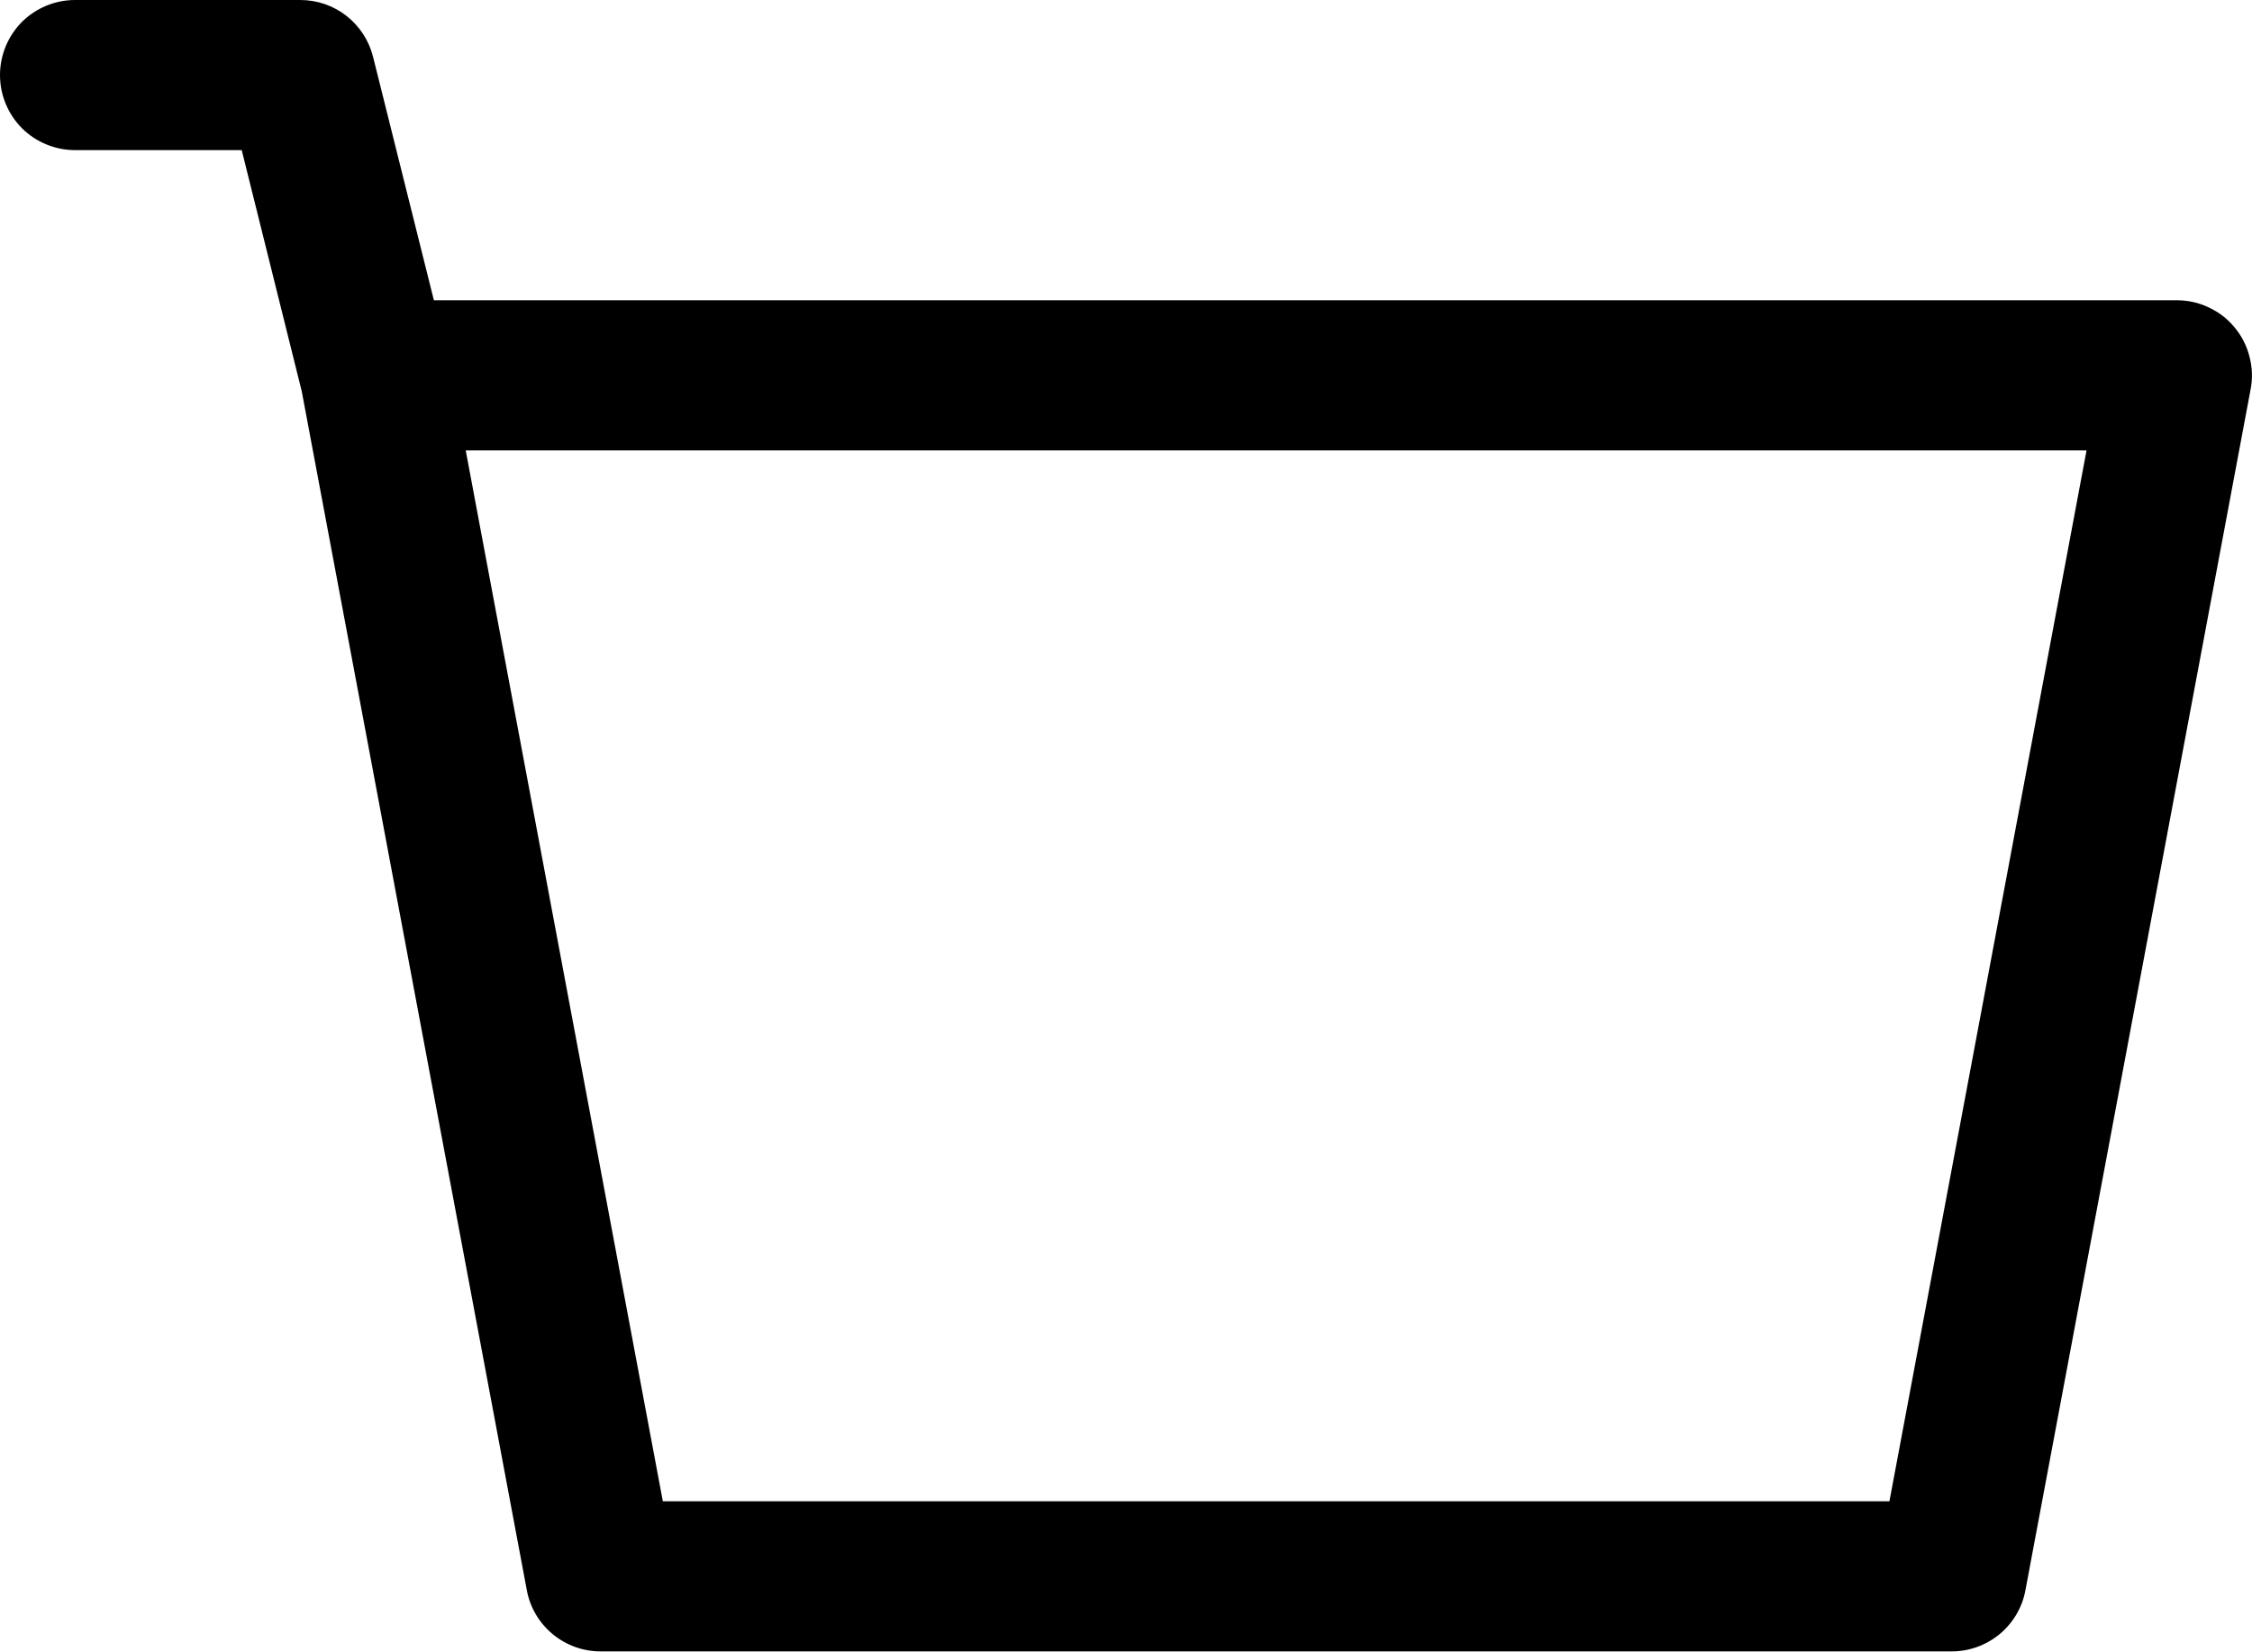
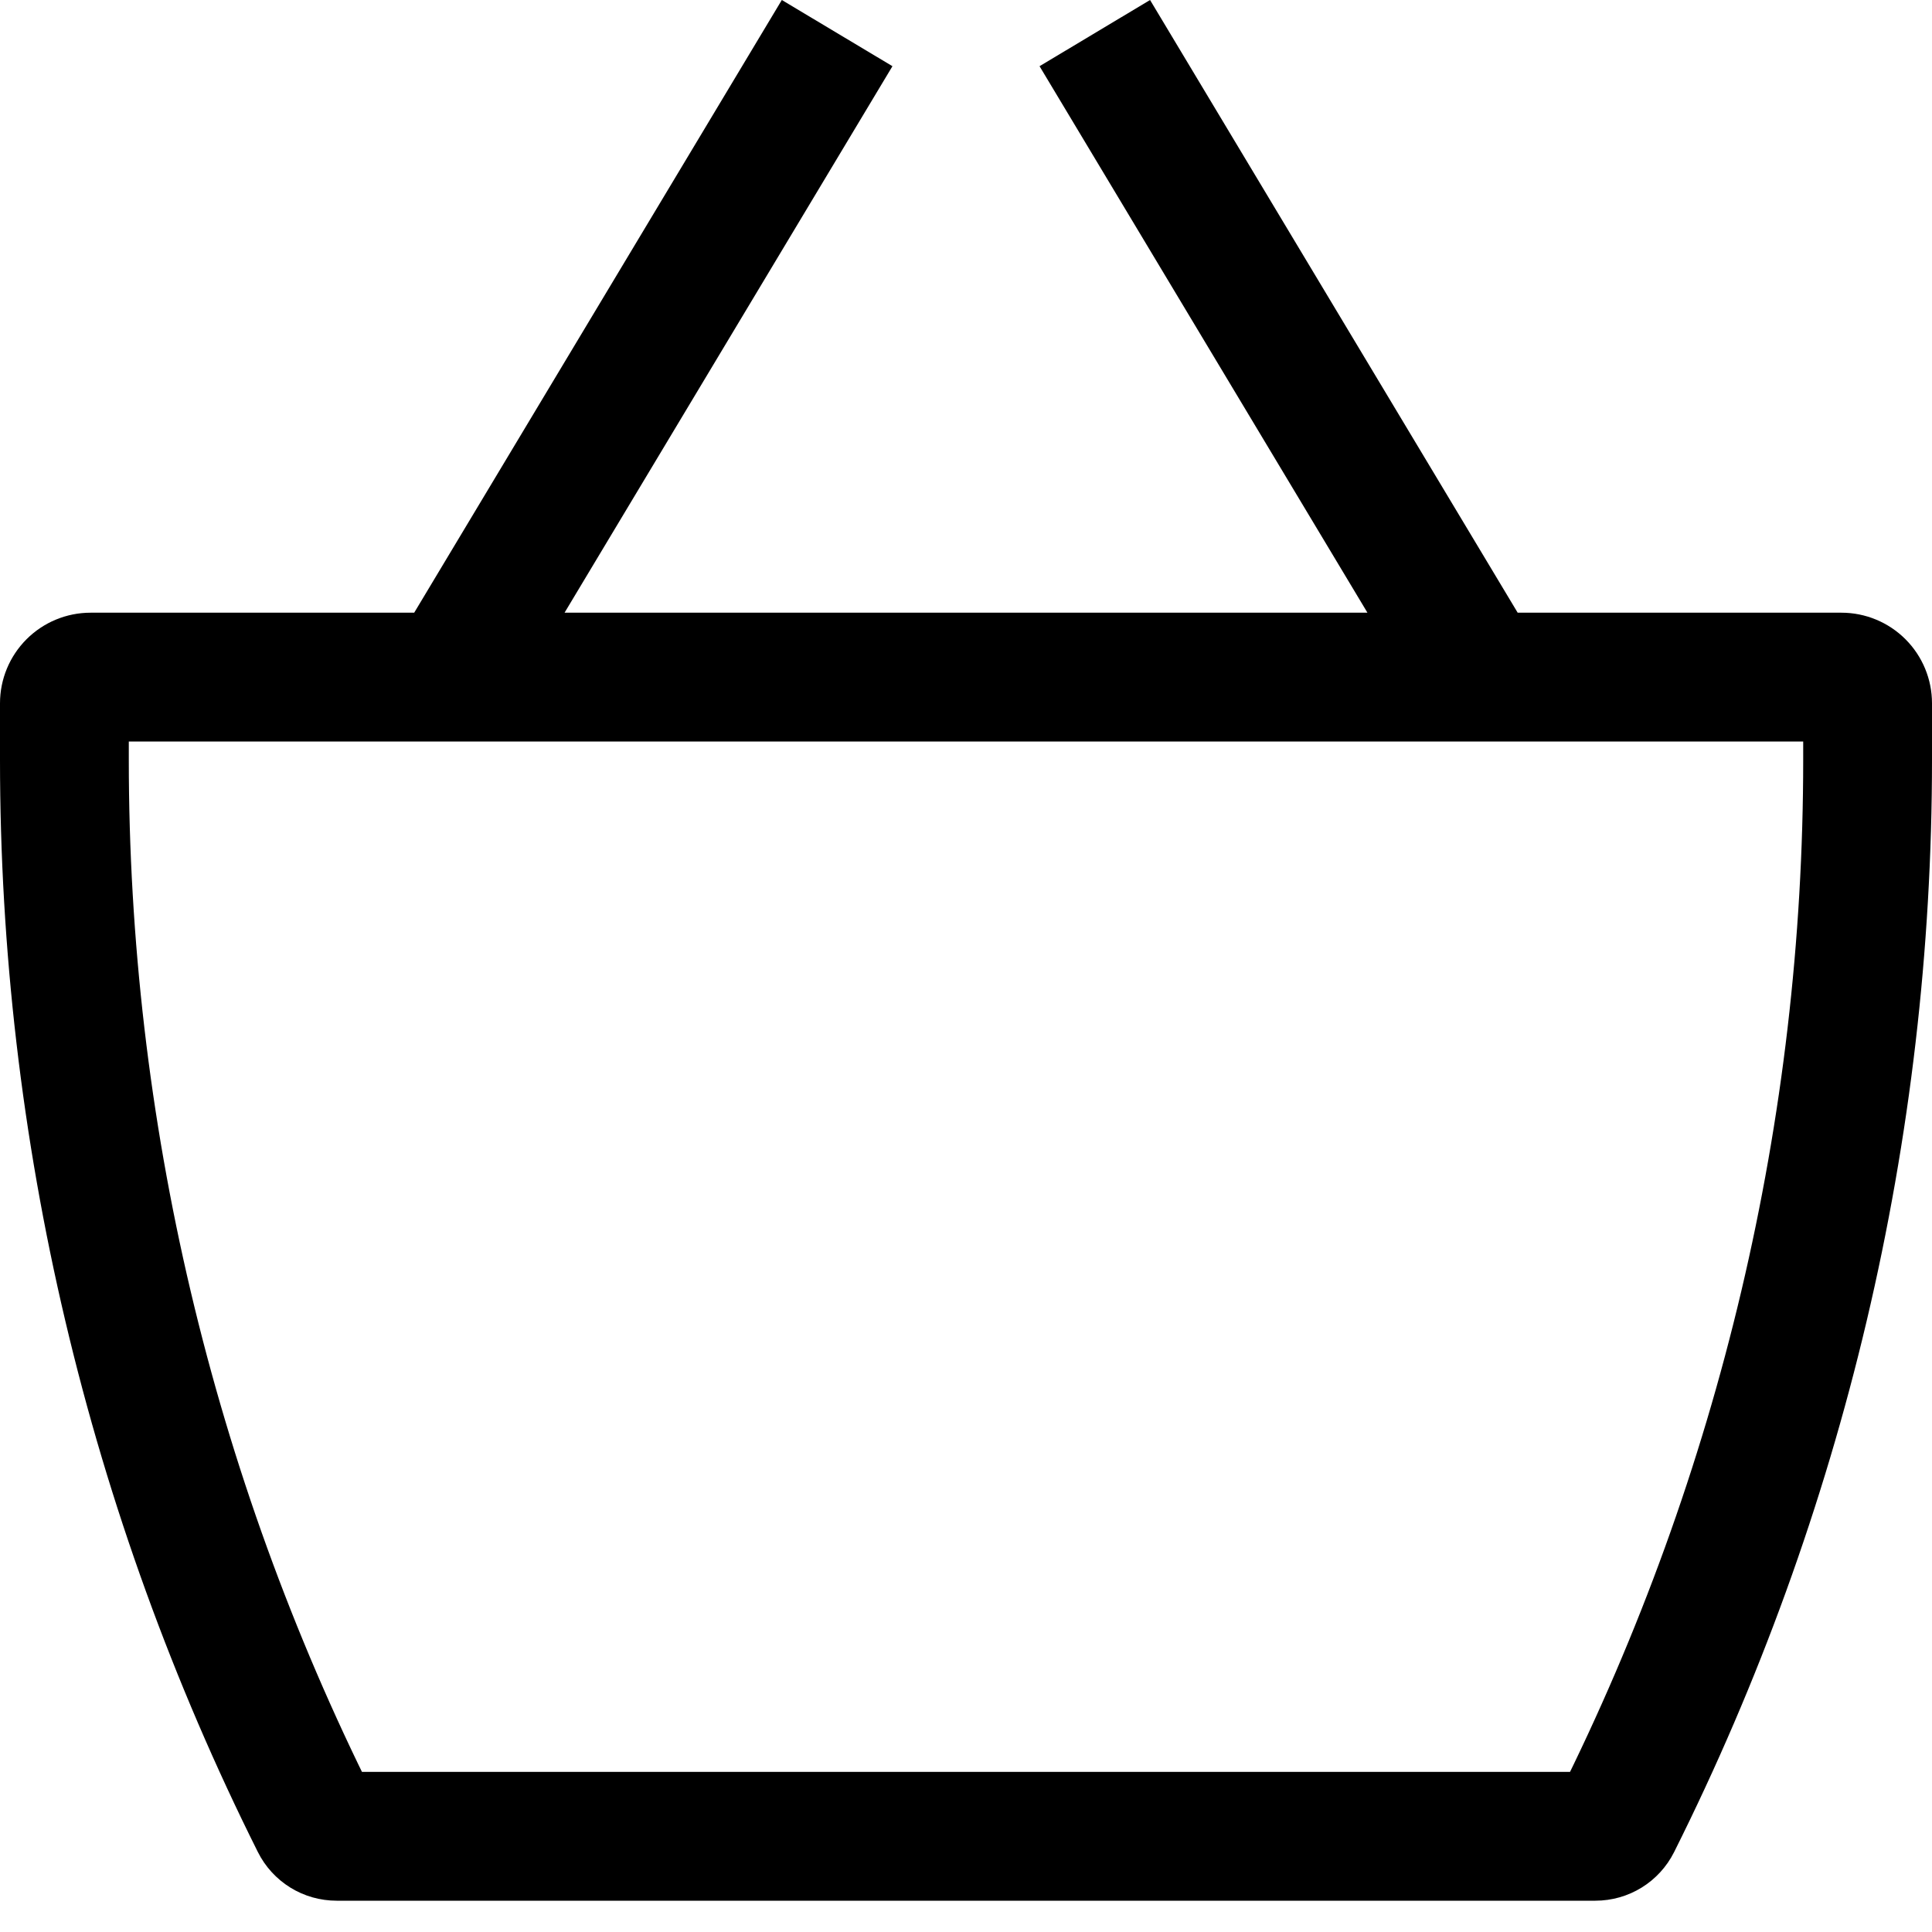
- <svg xmlns="http://www.w3.org/2000/svg" width="15" height="11" viewBox="0 0 15 11" fill="none">
-   <path d="M0 0.5C0 0.367 0.053 0.24 0.146 0.146C0.24 0.053 0.367 0 0.5 0H2C2.112 3.08115e-05 2.22 0.037 2.308 0.106C2.396 0.175 2.458 0.271 2.485 0.379L2.89 2H14.5C14.573 2 14.646 2.016 14.712 2.048C14.779 2.079 14.838 2.124 14.884 2.181C14.931 2.237 14.965 2.303 14.983 2.375C15.002 2.446 15.005 2.52 14.991 2.592L13.491 10.592C13.47 10.707 13.409 10.81 13.319 10.885C13.229 10.959 13.117 11 13 11H4C3.883 11 3.771 10.959 3.681 10.885C3.591 10.81 3.53 10.707 3.509 10.592L2.01 2.607L1.61 1H0.5C0.367 1 0.24 0.947 0.146 0.854C0.053 0.76 0 0.633 0 0.5ZM3.102 3L4.415 10H12.585L13.898 3H3.102Z" fill="black" />
+ <svg xmlns="http://www.w3.org/2000/svg" width="15" height="15" viewBox="0 0 15 15" fill="none">
+   <path d="M2.449 14.155L2.896 13.931L2.449 14.155ZM12.551 14.155L12.998 14.379L12.551 14.155ZM0.703 5.757H14.297V4.757H0.703V5.757ZM14 5.46V5.899H15V5.46H14ZM12.386 13.757H2.614V14.757H12.386V13.757ZM1 5.899V5.46H0V5.899H1ZM2.896 13.931C1.649 11.437 1 8.687 1 5.899H0C0 8.843 0.685 11.746 2.002 14.379L2.896 13.931ZM2.614 13.757C2.734 13.757 2.843 13.825 2.896 13.931L2.002 14.379C2.059 14.493 2.146 14.588 2.254 14.655C2.362 14.722 2.487 14.757 2.614 14.757V13.757ZM12.104 13.931C12.13 13.879 12.171 13.835 12.22 13.804C12.27 13.773 12.328 13.757 12.386 13.757V14.757C12.646 14.757 12.882 14.611 12.998 14.379L12.104 13.931ZM14 5.899C14 8.687 13.35 11.437 12.104 13.931L12.998 14.379C14.315 11.746 15 8.843 15 5.899H14ZM14.297 5.757C14.218 5.757 14.143 5.726 14.087 5.67C14.031 5.614 14 5.539 14 5.46H15C15 5.274 14.926 5.095 14.794 4.963C14.662 4.831 14.483 4.757 14.297 4.757V5.757ZM0.703 4.757C0.517 4.757 0.338 4.831 0.206 4.963C0.074 5.095 0 5.274 0 5.46H1C1 5.539 0.969 5.614 0.913 5.67C0.857 5.726 0.782 5.757 0.703 5.757V4.757ZM3.929 5.514L6.929 0.514L6.07 0L3.07 5L3.928 5.514H3.929ZM8.071 0.514L11.071 5.514L11.929 5L8.929 0L8.071 0.514V0.514Z" fill="black" />
</svg>
